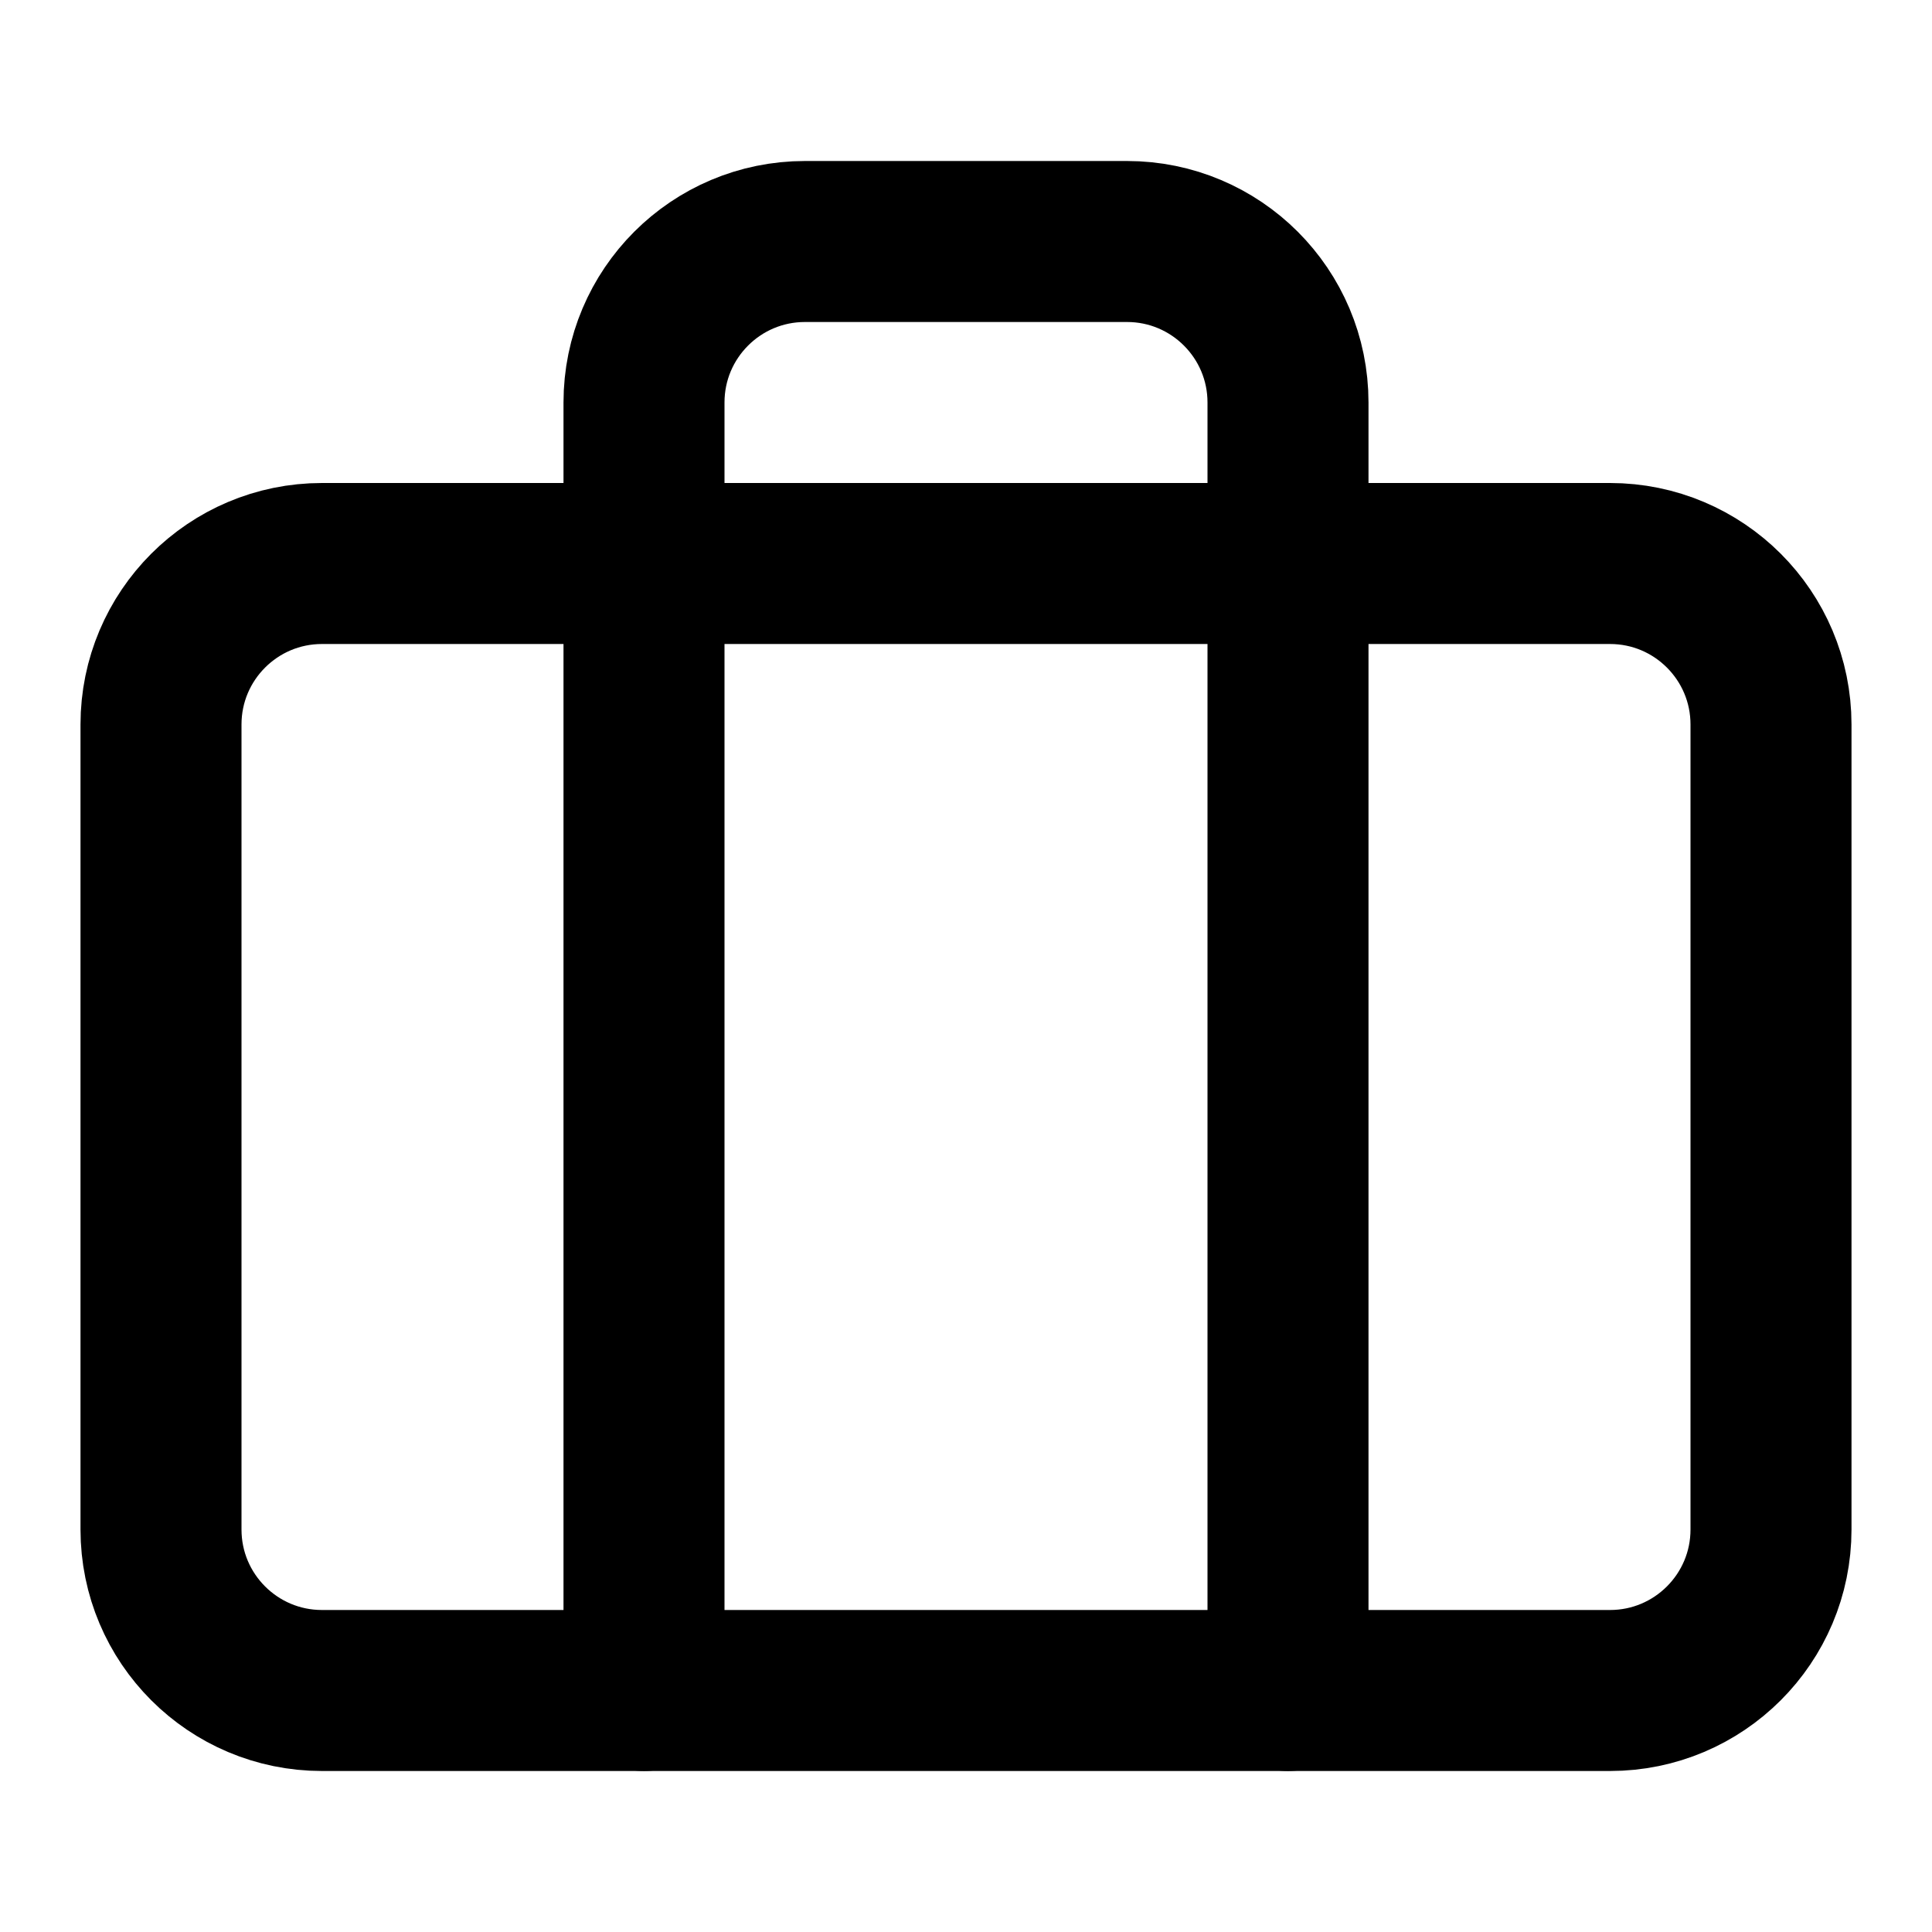
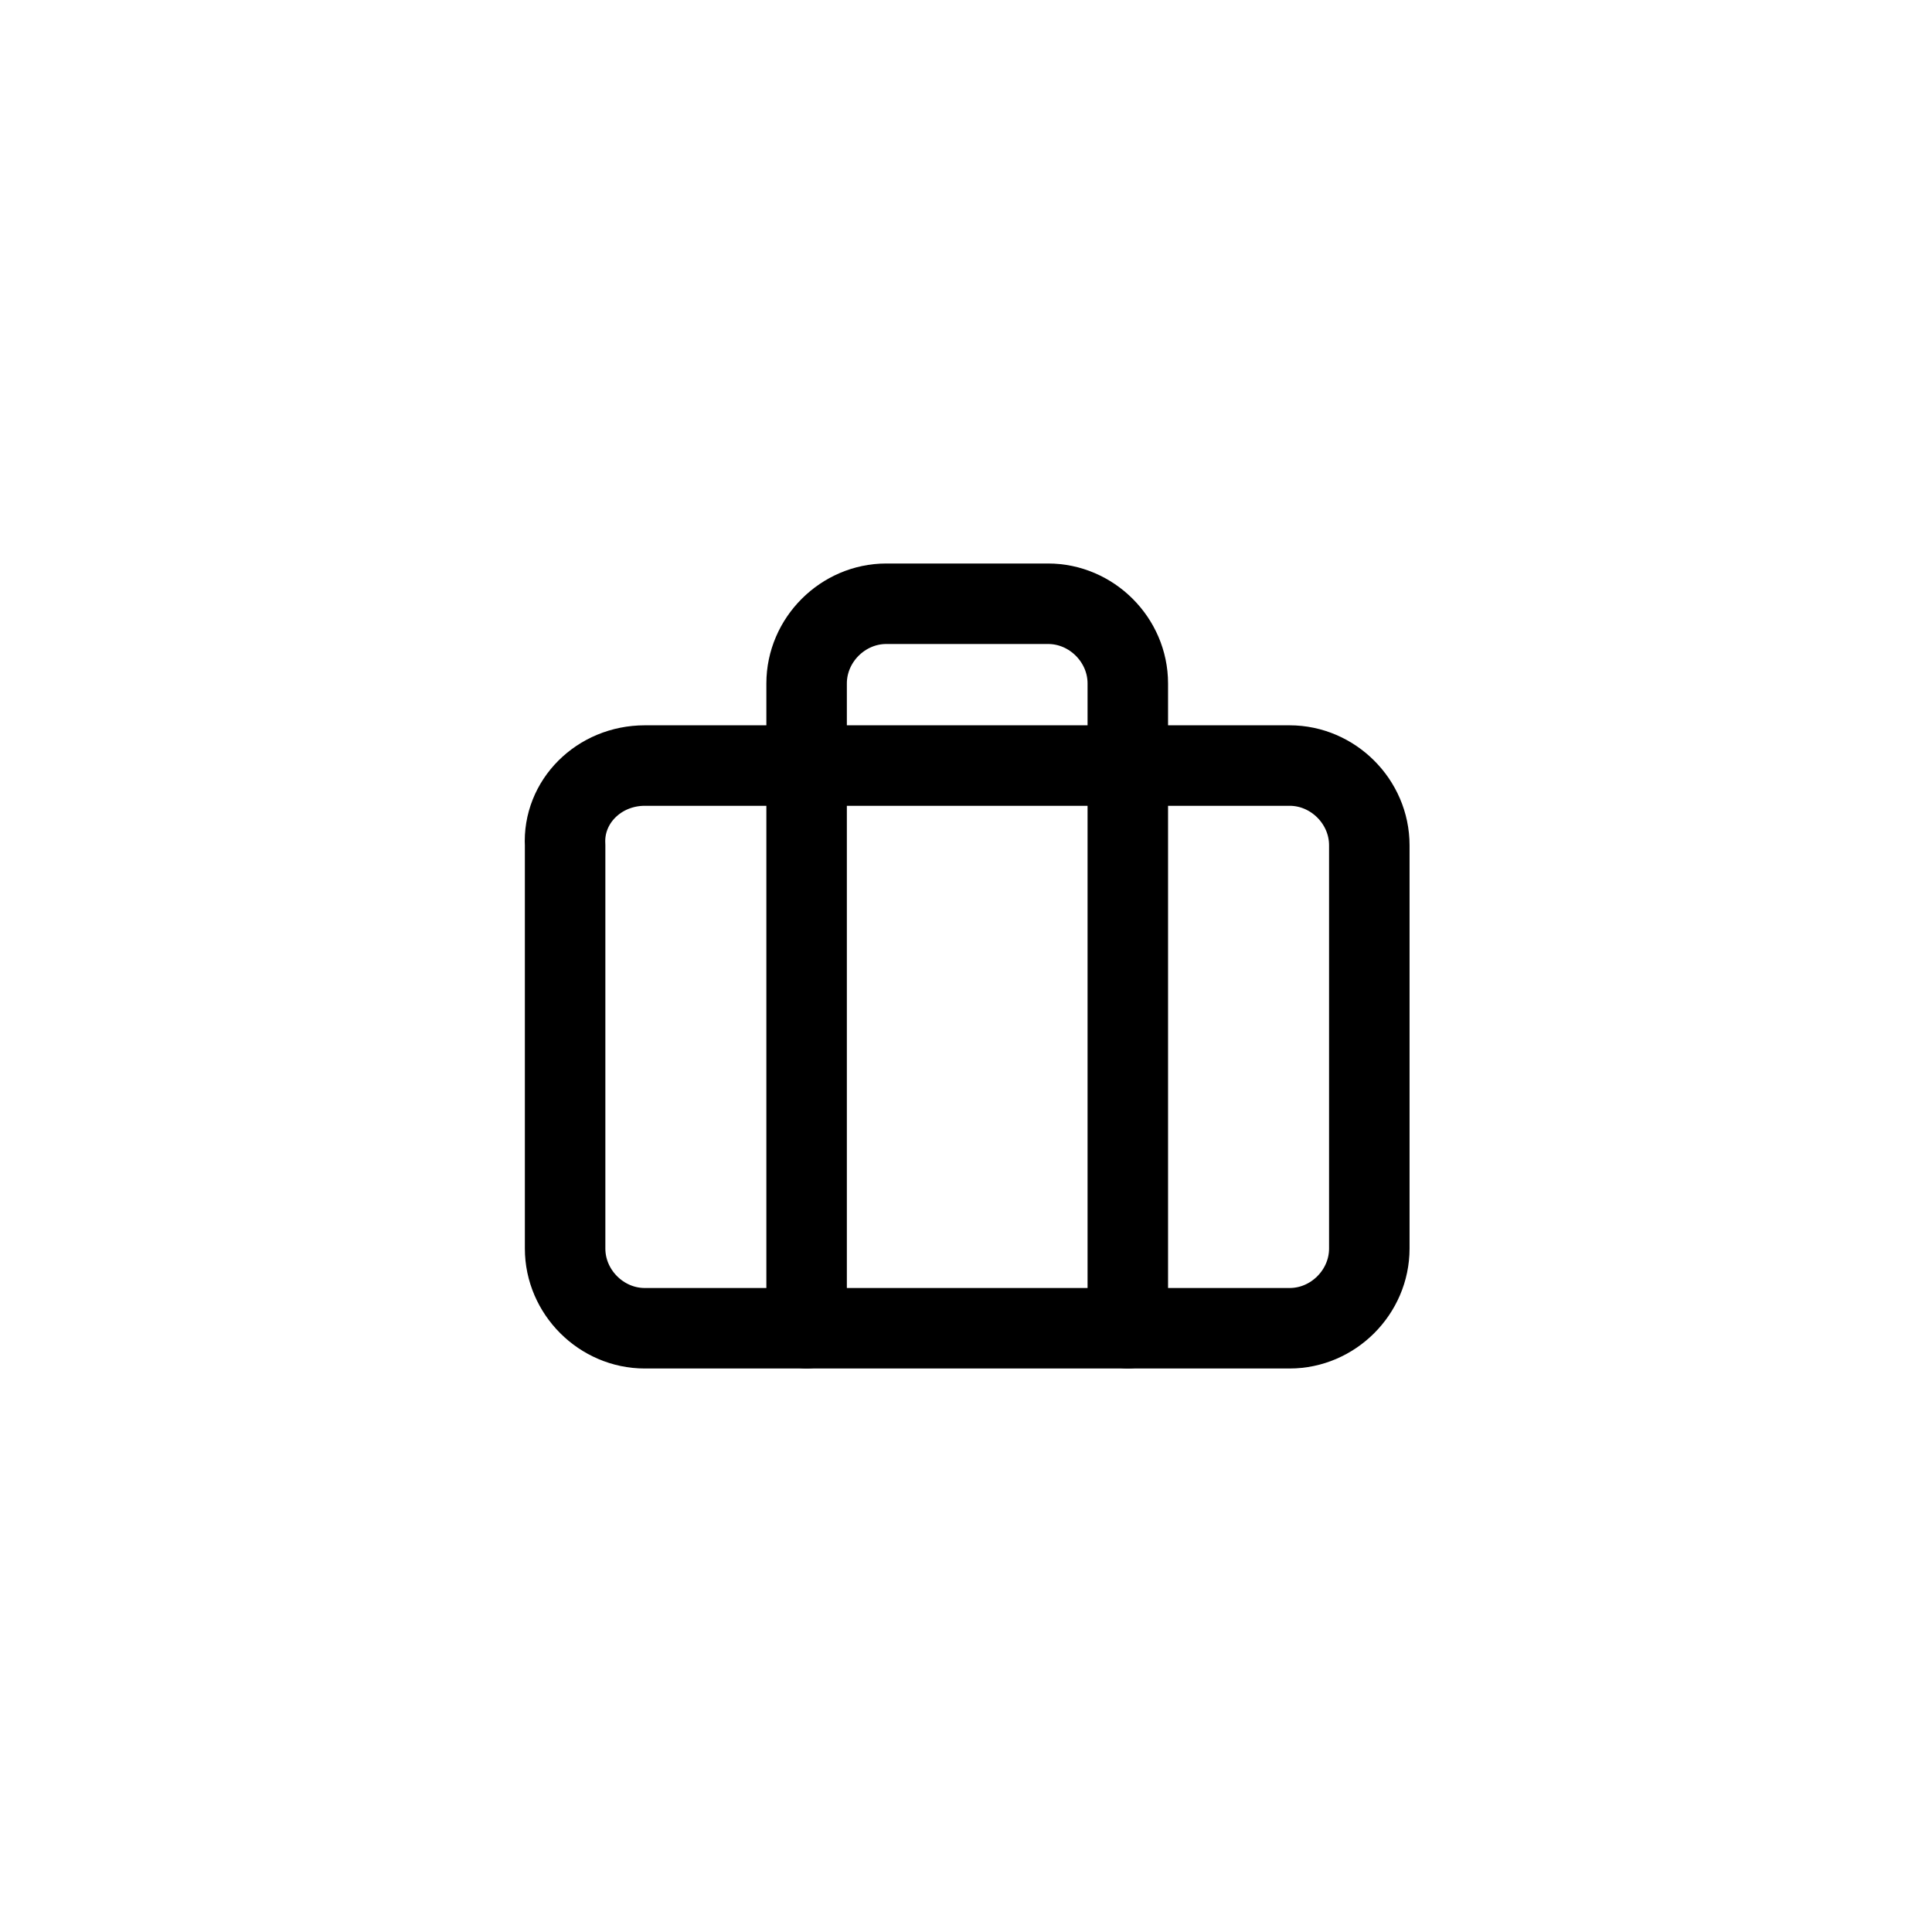
- <svg xmlns="http://www.w3.org/2000/svg" width="40" height="40" viewBox="0 0 24 24" fill="none" stroke="currentColor" stroke-width="2" stroke-linecap="round" stroke-linejoin="round" class="feather feather-briefcase">
-   <rect x="2" y="7" width="20" height="14" rx="2" ry="2" />
-   <path d="M16 21V5a2 2 0 0 0-2-2h-4a2 2 0 0 0-2 2v16" />
+ <svg xmlns="http://www.w3.org/2000/svg" version="1.1" id="Layer_1" x="0px" y="0px" viewBox="0 0 80 80" style="enable-background:new 0 0 80 80;" xml:space="preserve">
+   <style type="text/css">
+ 	.st0{fill:none;stroke:#000000;stroke-width:3.333;stroke-linecap:round;stroke-linejoin:round;stroke-miterlimit:6.667;}
+ </style>
+   <path class="st0" d="M26.7,31.7h26.7c1.8,0,3.3,1.5,3.3,3.3v16.7c0,1.8-1.5,3.3-3.3,3.3H26.7c-1.8,0-3.3-1.5-3.3-3.3V35  C23.3,33.2,24.8,31.7,26.7,31.7z" />
+   <path class="st0" d="M46.7,55V28.3c0-1.8-1.5-3.3-3.3-3.3h-6.7c-1.8,0-3.3,1.5-3.3,3.3V55" />
</svg>
